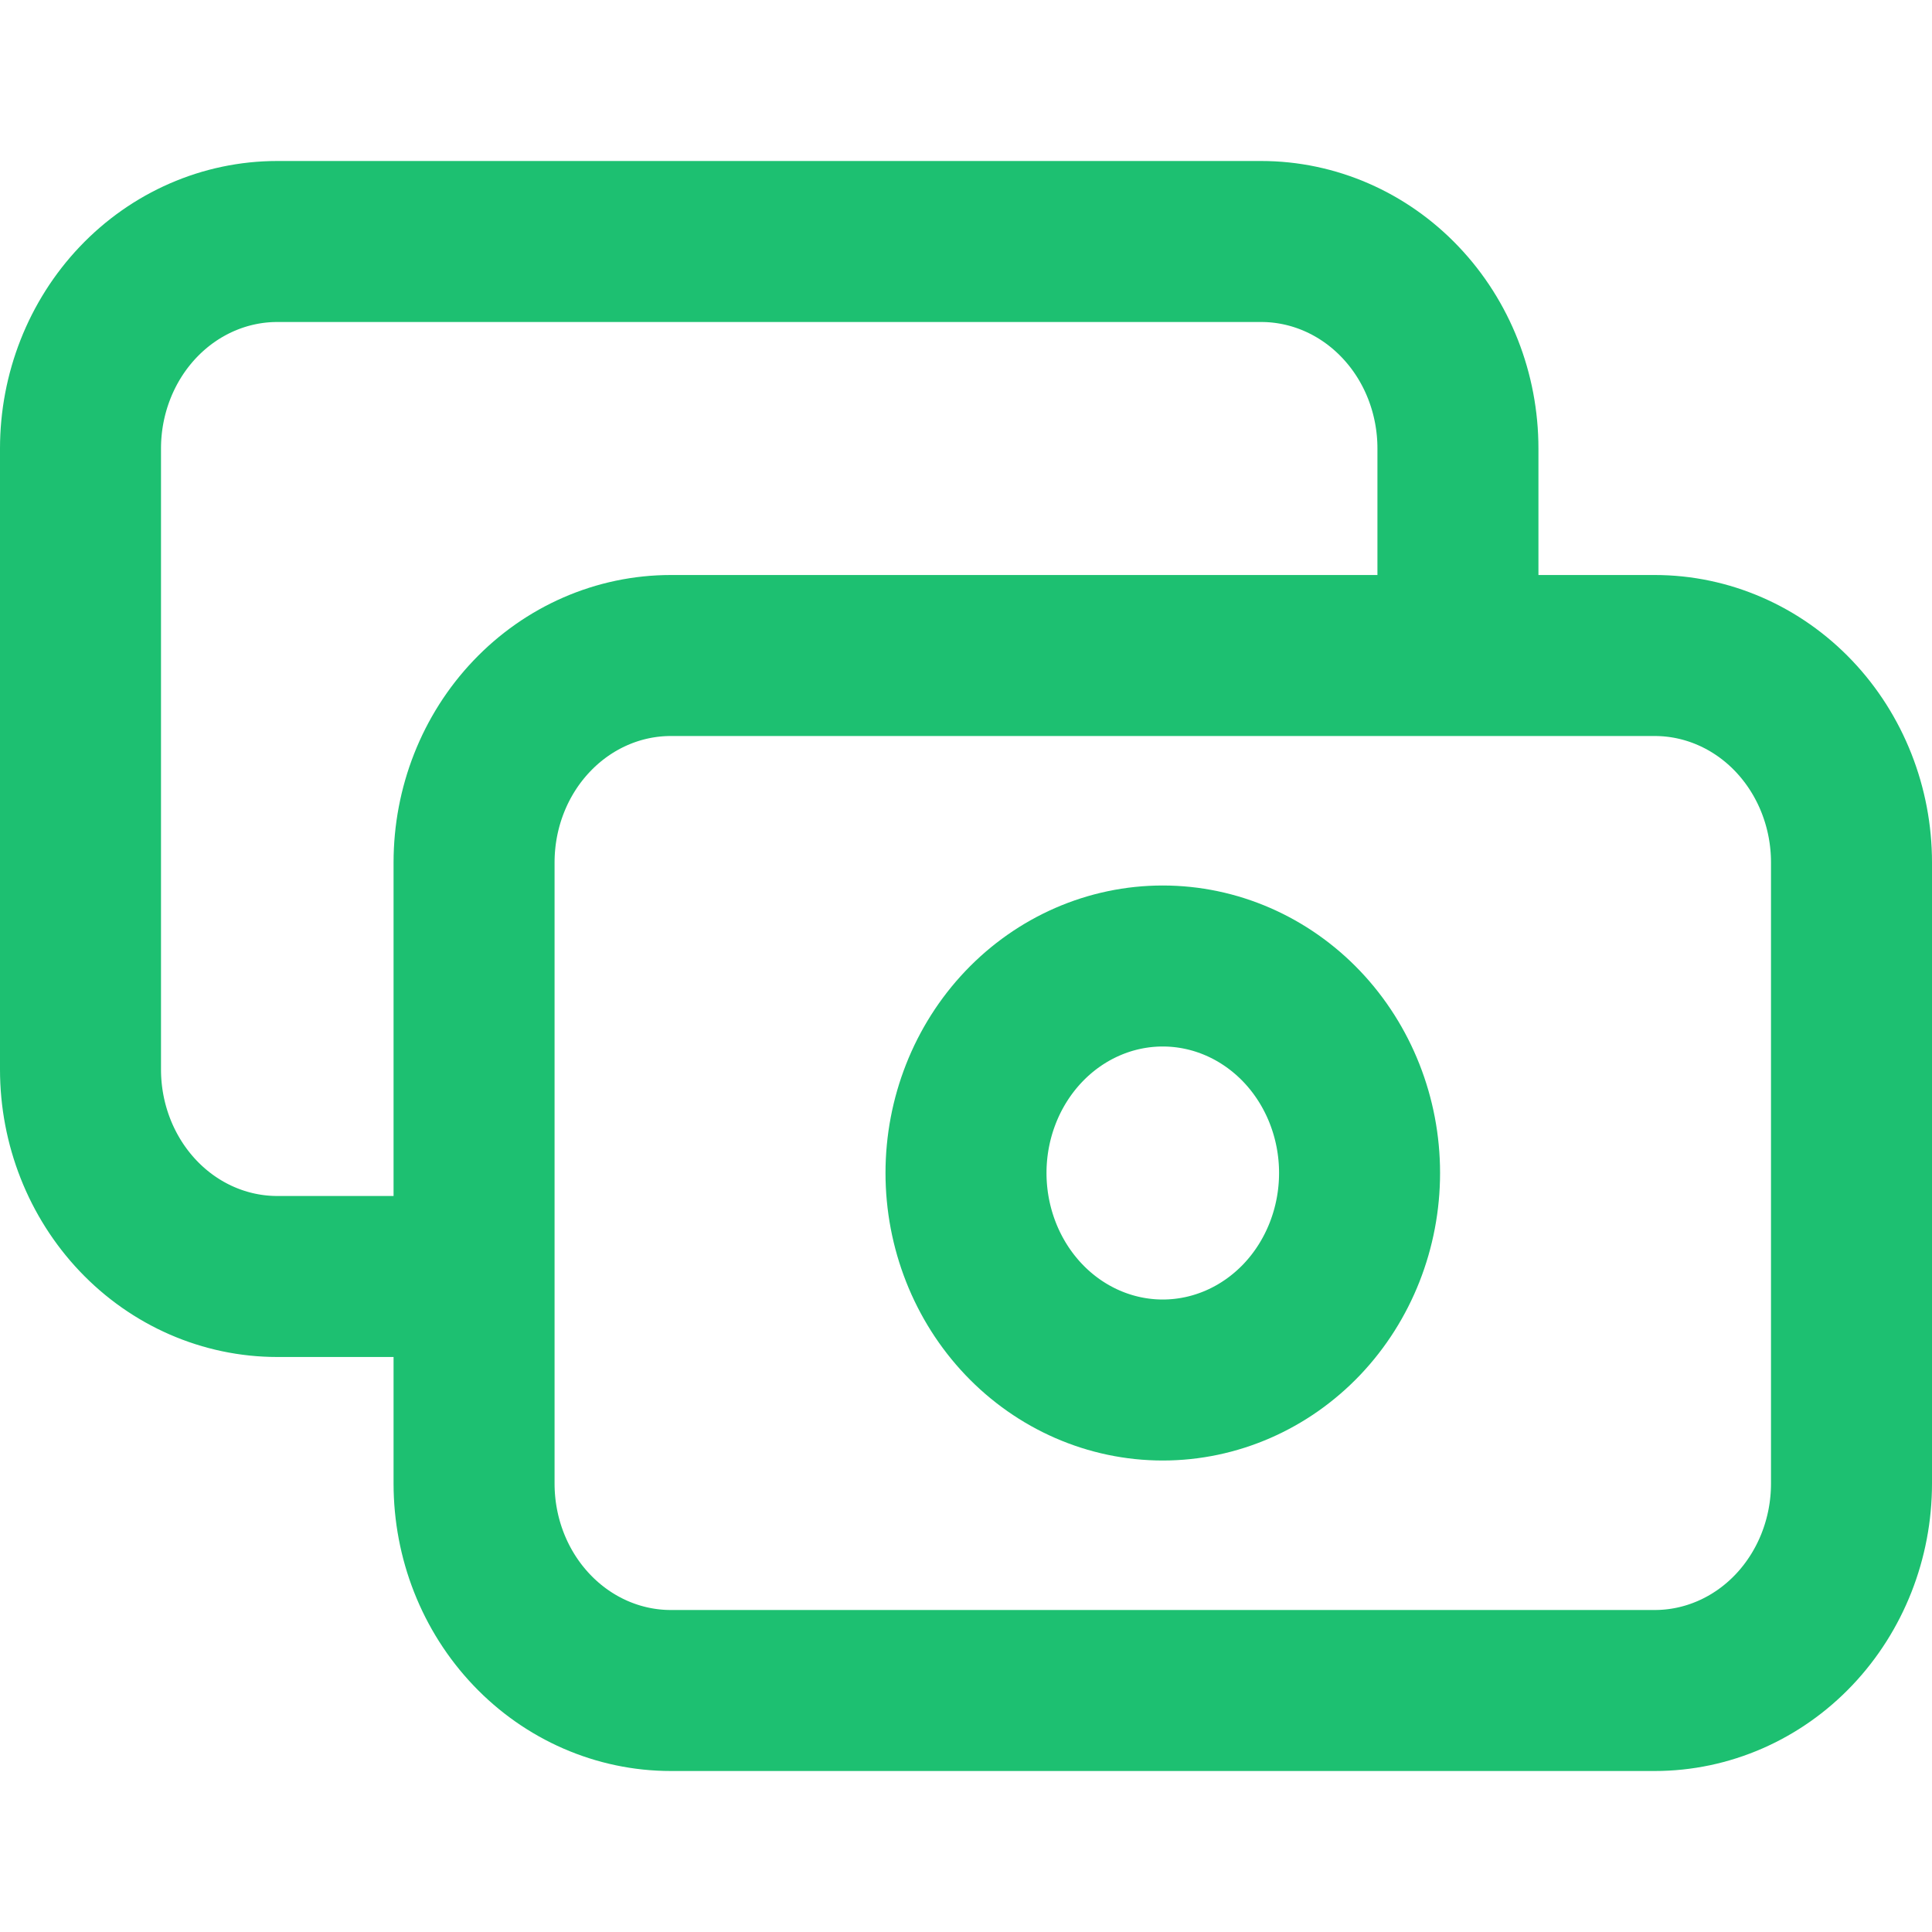
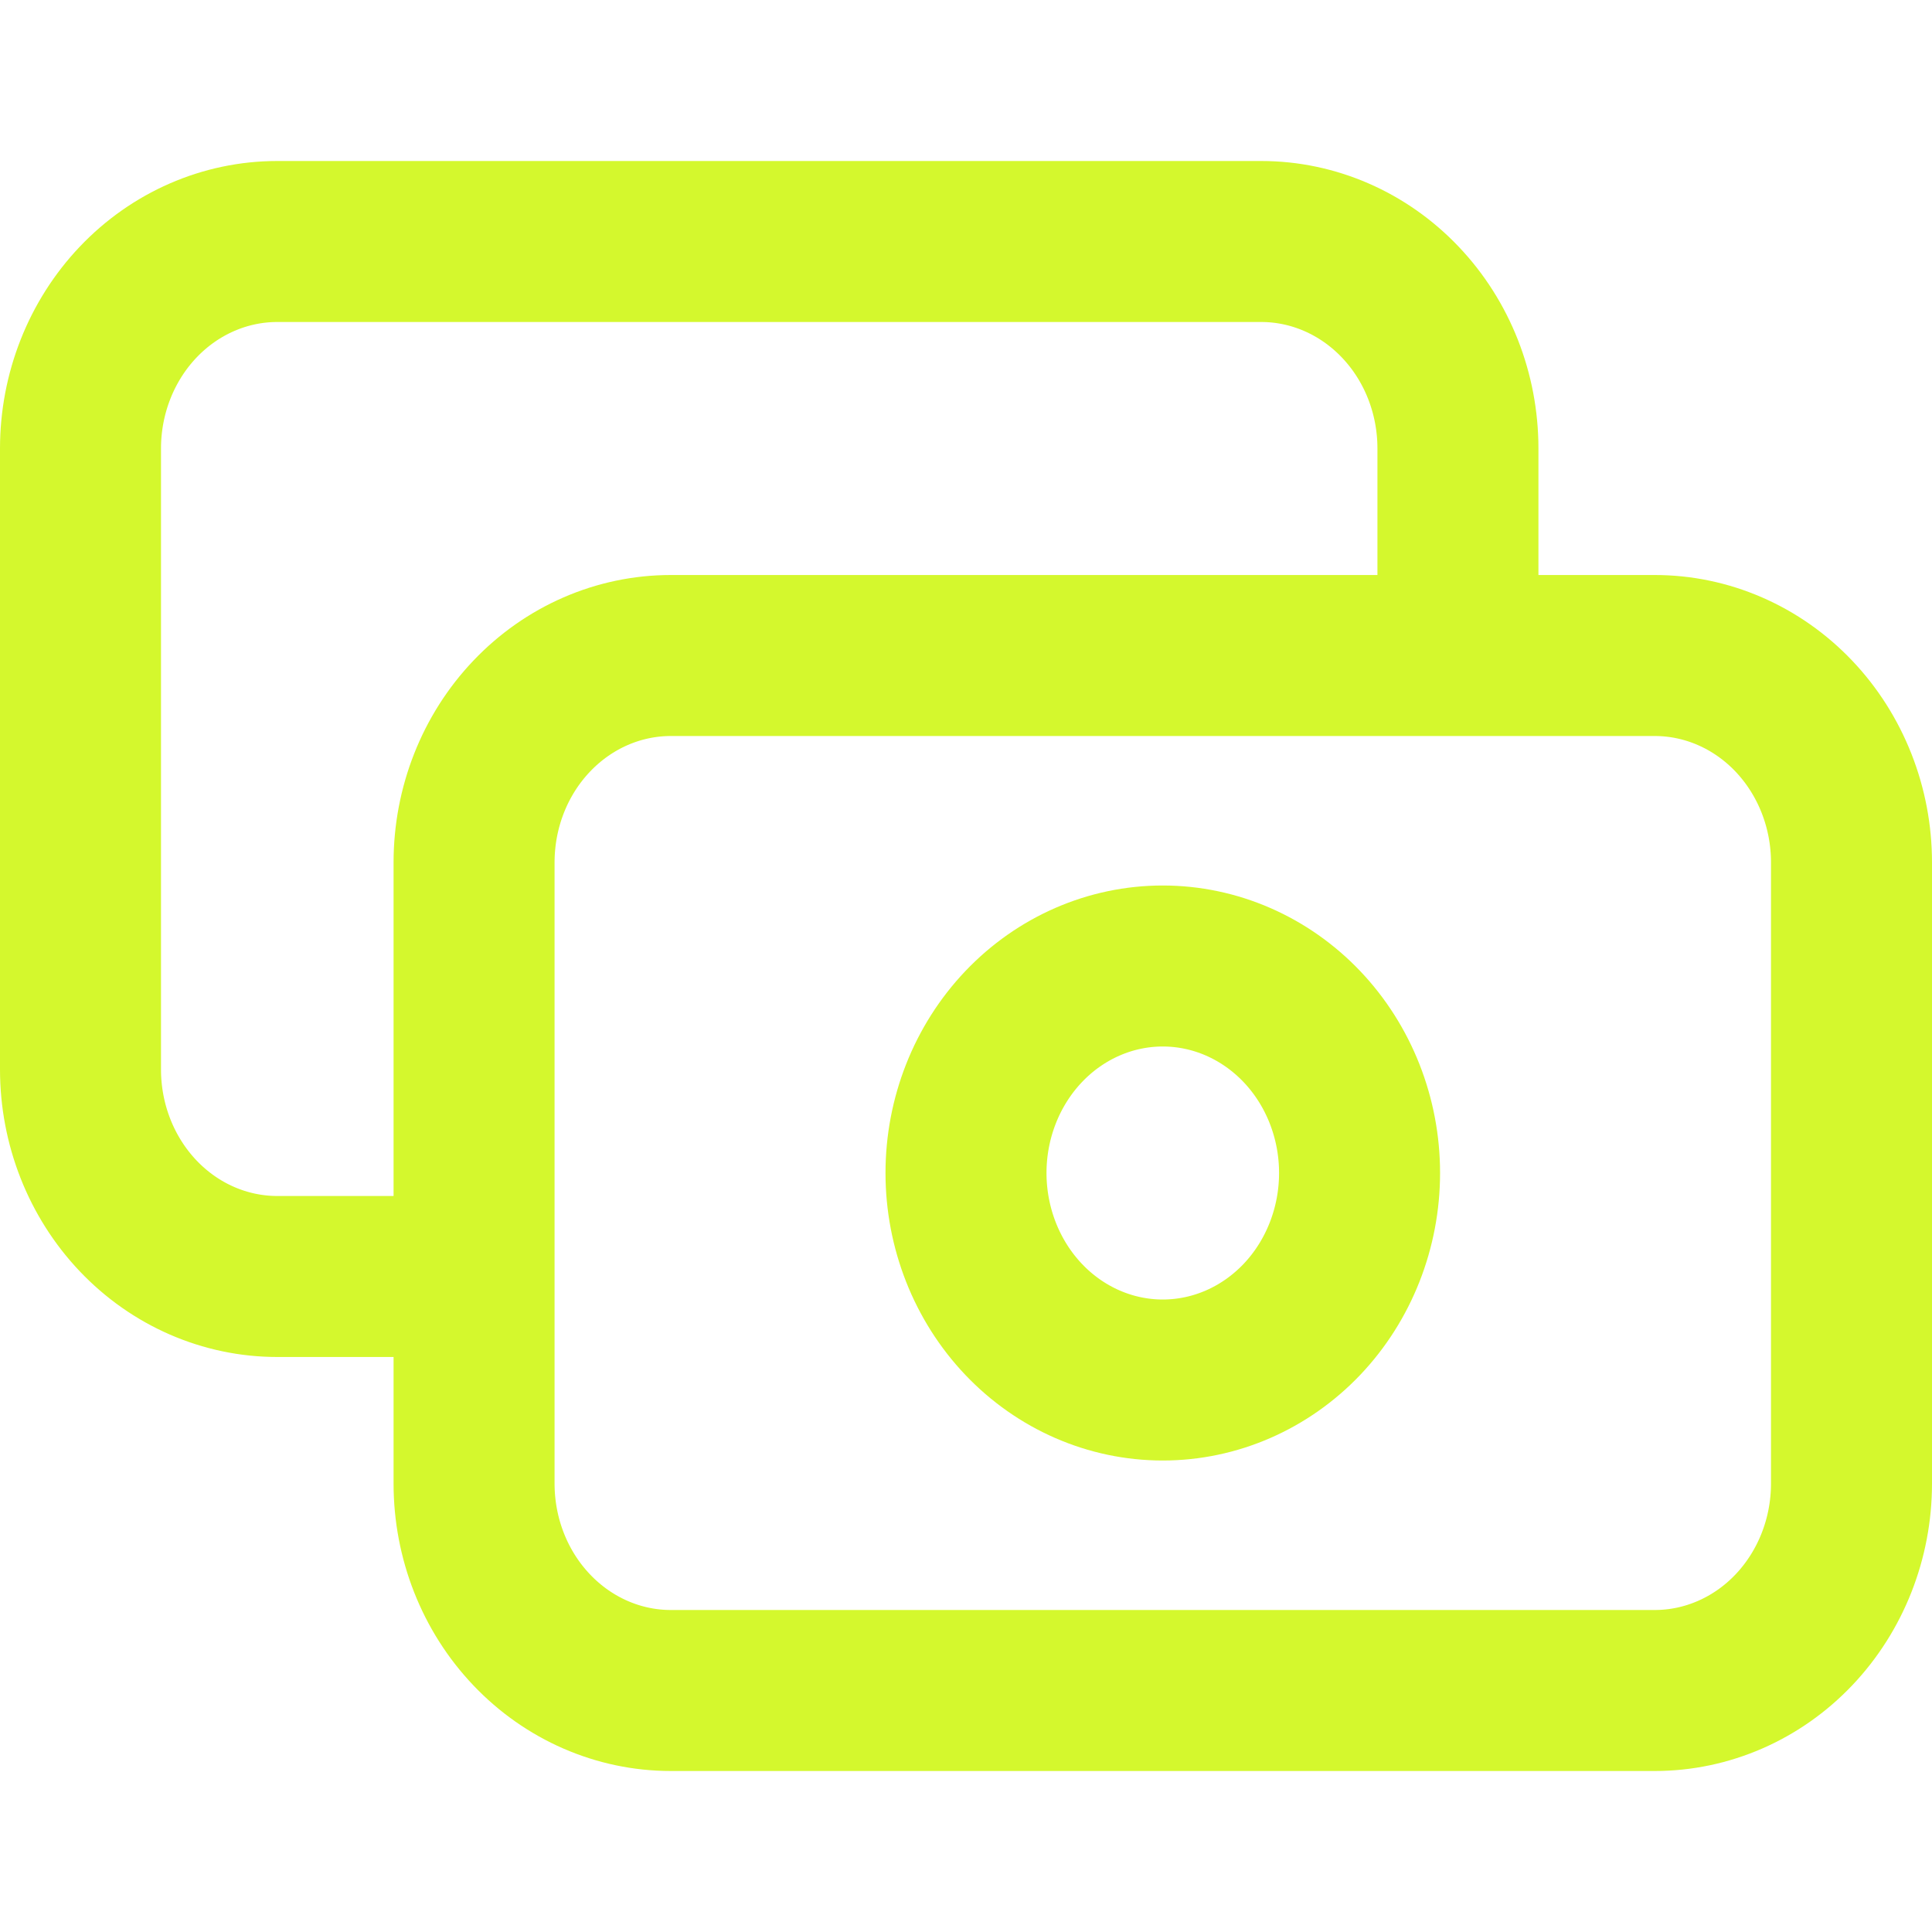
<svg xmlns="http://www.w3.org/2000/svg" width="24" height="24" viewBox="0 0 24 24" fill="none">
-   <path d="M18.111 8.143V5.571C18.111 4.889 17.854 4.235 17.395 3.753C16.937 3.271 16.315 3 15.667 3H3.444C2.796 3 2.174 3.271 1.716 3.753C1.258 4.235 1 4.889 1 5.571V13.286C1 13.968 1.258 14.622 1.716 15.104C2.174 15.586 2.796 15.857 3.444 15.857H5.889M8.333 21H20.556C21.204 21 21.826 20.729 22.284 20.247C22.742 19.765 23 19.111 23 18.429V10.714C23 10.032 22.742 9.378 22.284 8.896C21.826 8.414 21.204 8.143 20.556 8.143H8.333C7.685 8.143 7.063 8.414 6.605 8.896C6.146 9.378 5.889 10.032 5.889 10.714V18.429C5.889 19.111 6.146 19.765 6.605 20.247C7.063 20.729 7.685 21 8.333 21ZM16.889 14.571C16.889 15.253 16.631 15.908 16.173 16.39C15.714 16.872 15.093 17.143 14.444 17.143C13.796 17.143 13.174 16.872 12.716 16.39C12.258 15.908 12 15.253 12 14.571C12 13.889 12.258 13.235 12.716 12.753C13.174 12.271 13.796 12 14.444 12C15.093 12 15.714 12.271 16.173 12.753C16.631 13.235 16.889 13.889 16.889 14.571Z" stroke="#1DC071" stroke-width="2" stroke-linecap="round" stroke-linejoin="round" />
+   <path d="M18.111 8.143V5.571C18.111 4.889 17.854 4.235 17.395 3.753C16.937 3.271 16.315 3 15.667 3H3.444C2.796 3 2.174 3.271 1.716 3.753C1.258 4.235 1 4.889 1 5.571V13.286C1 13.968 1.258 14.622 1.716 15.104C2.174 15.586 2.796 15.857 3.444 15.857H5.889M8.333 21H20.556C21.204 21 21.826 20.729 22.284 20.247C22.742 19.765 23 19.111 23 18.429V10.714C23 10.032 22.742 9.378 22.284 8.896C21.826 8.414 21.204 8.143 20.556 8.143H8.333C7.685 8.143 7.063 8.414 6.605 8.896C6.146 9.378 5.889 10.032 5.889 10.714V18.429C5.889 19.111 6.146 19.765 6.605 20.247C7.063 20.729 7.685 21 8.333 21ZM16.889 14.571C16.889 15.253 16.631 15.908 16.173 16.39C15.714 16.872 15.093 17.143 14.444 17.143C13.796 17.143 13.174 16.872 12.716 16.39C12.258 15.908 12 15.253 12 14.571C12 13.889 12.258 13.235 12.716 12.753C13.174 12.271 13.796 12 14.444 12C15.093 12 15.714 12.271 16.173 12.753C16.631 13.235 16.889 13.889 16.889 14.571Z" stroke="#D4F82D" stroke-width="2" stroke-linecap="round" stroke-linejoin="round" />
</svg>
